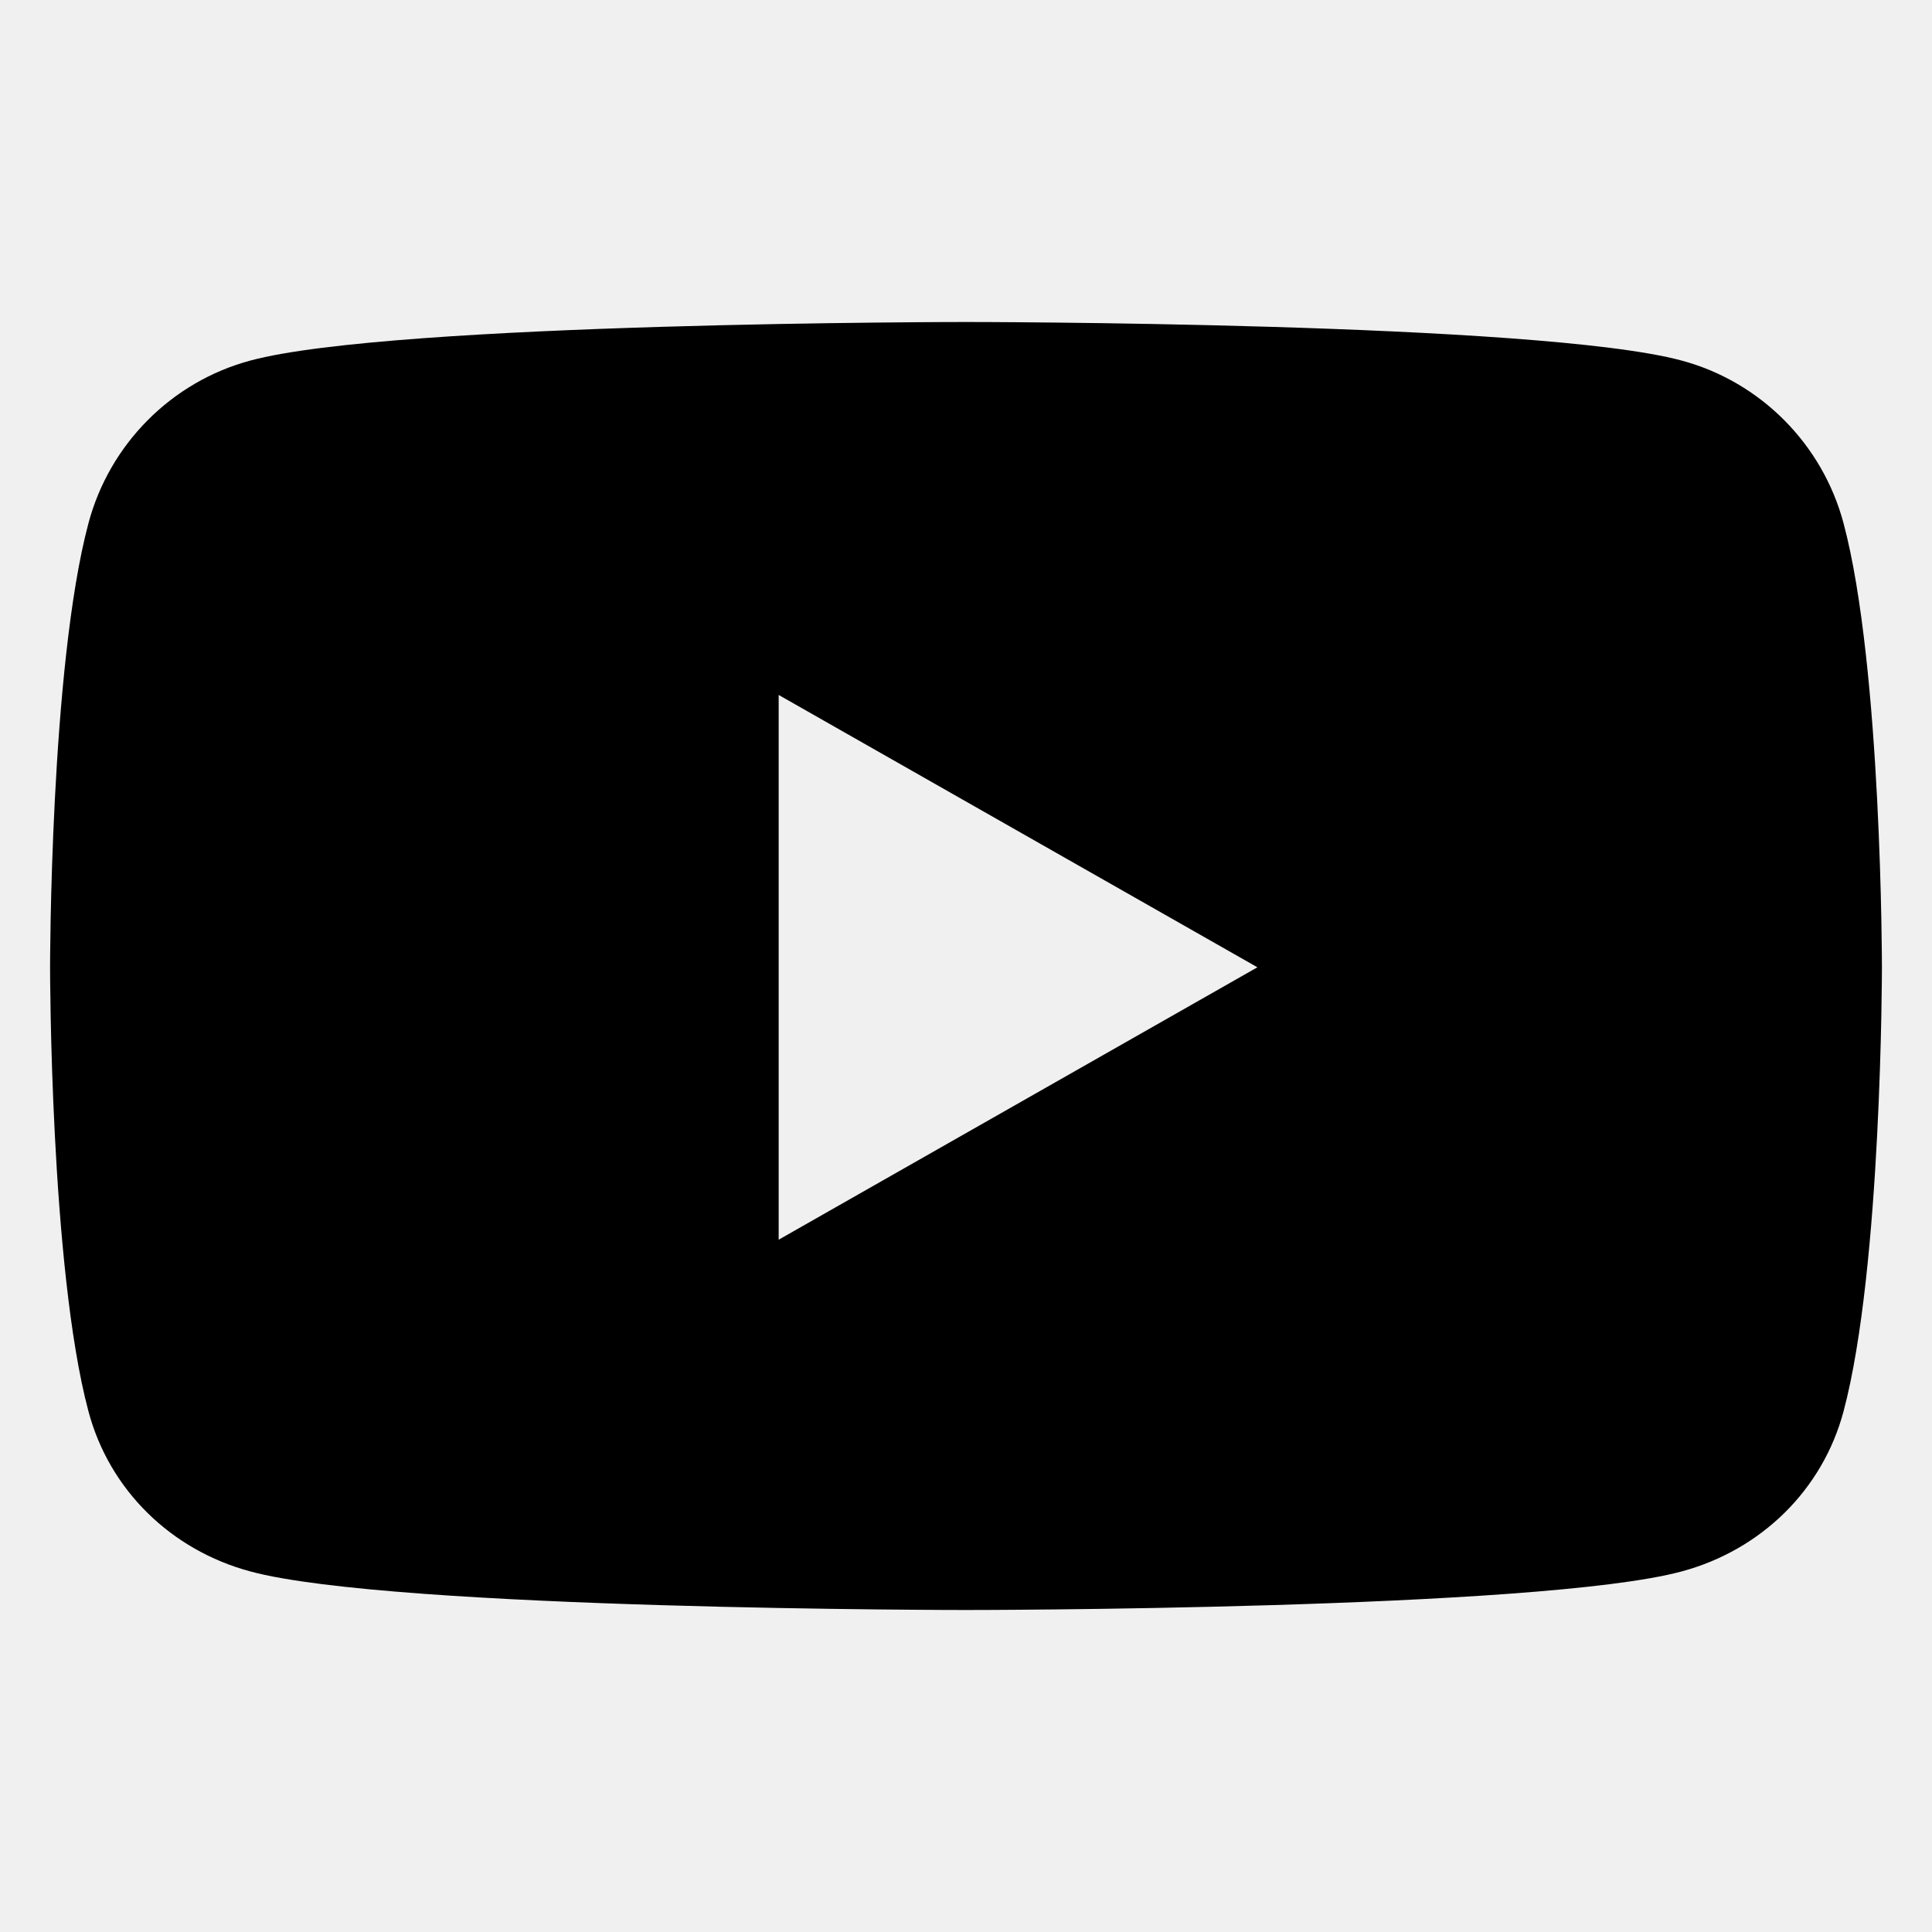
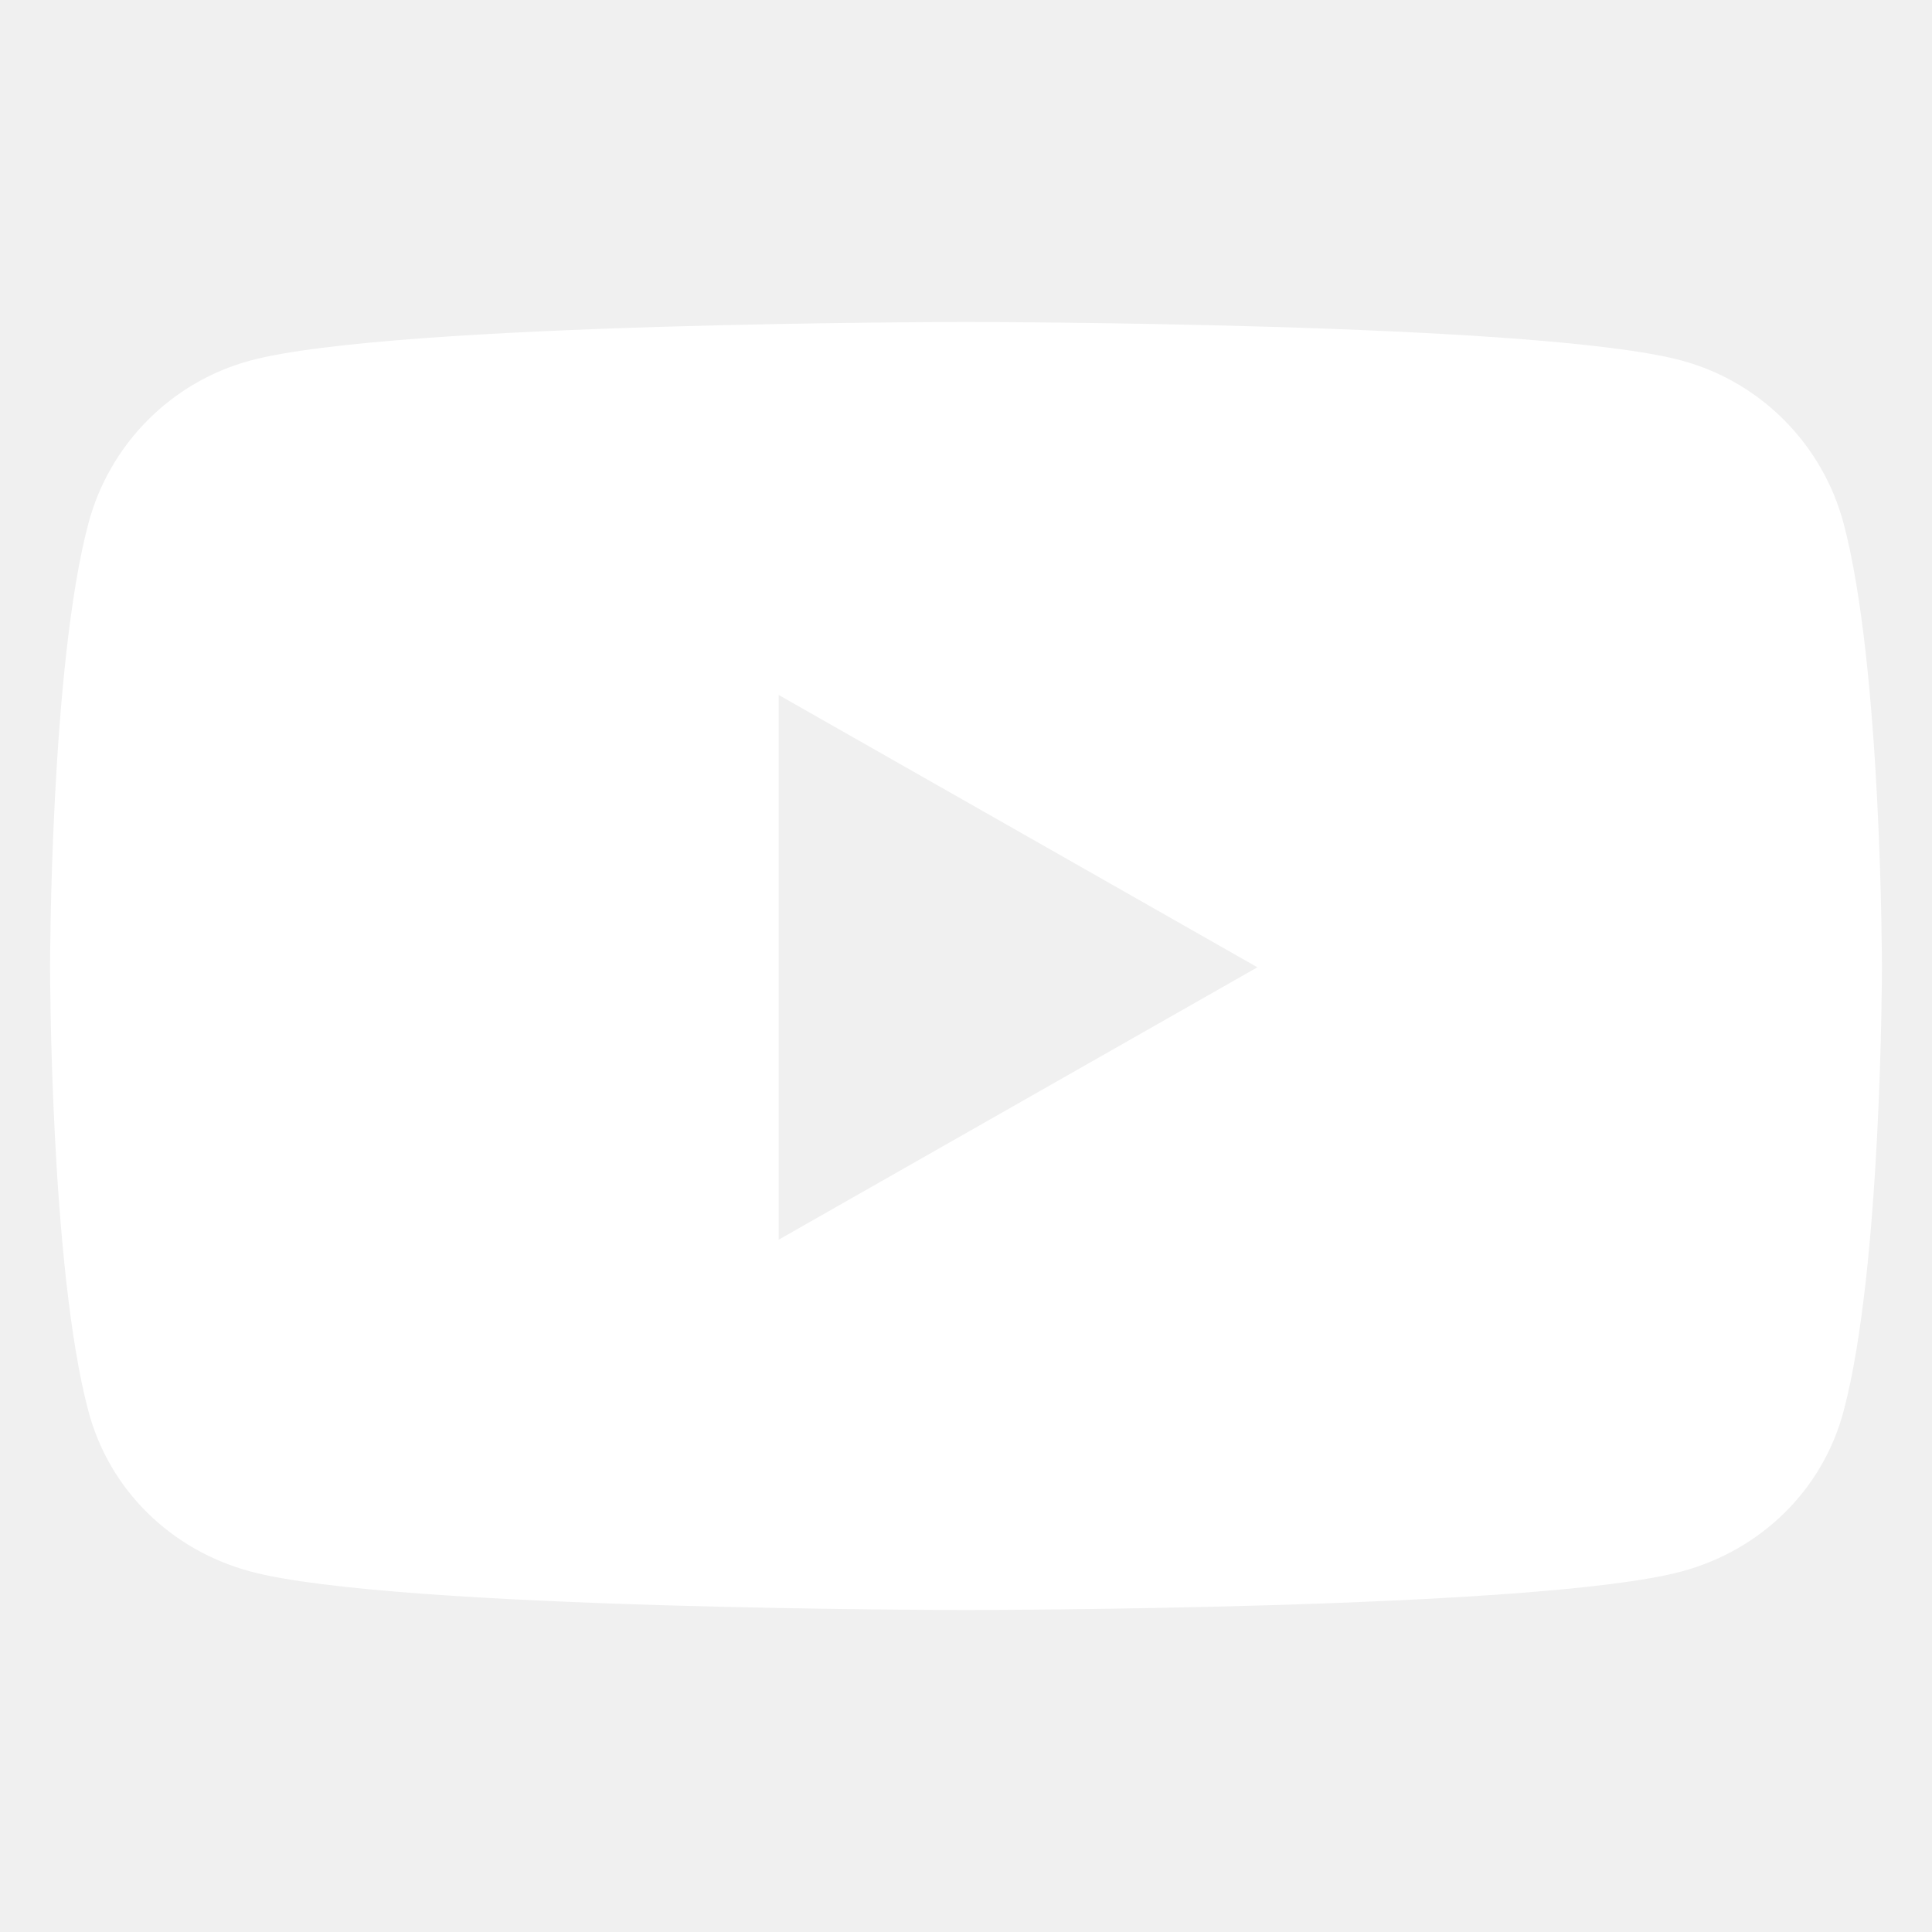
<svg xmlns="http://www.w3.org/2000/svg" width="24" height="24" viewBox="0 0 24 24" fill="none">
-   <path d="M22.902 6.503C22.641 5.518 21.869 4.742 20.89 4.479C19.116 4 12 4 12 4C12 4 4.884 4 3.11 4.479C2.13 4.742 1.359 5.518 1.098 6.503C0.622 8.29 0.622 12.016 0.622 12.016C0.622 12.016 0.622 15.743 1.098 17.529C1.359 18.514 2.13 19.258 3.11 19.521C4.884 20 12 20 12 20C12 20 19.116 20 20.89 19.521C21.869 19.258 22.641 18.514 22.902 17.529C23.378 15.743 23.378 12.016 23.378 12.016C23.378 12.016 23.378 8.29 22.902 6.503ZM9.673 15.4V8.633L15.62 12.016L9.673 15.4Z" fill="black" />
+   <path d="M22.902 6.503C22.641 5.518 21.869 4.742 20.89 4.479C19.116 4 12 4 12 4C12 4 4.884 4 3.11 4.479C2.13 4.742 1.359 5.518 1.098 6.503C0.622 8.29 0.622 12.016 0.622 12.016C0.622 12.016 0.622 15.743 1.098 17.529C1.359 18.514 2.13 19.258 3.11 19.521C4.884 20 12 20 12 20C12 20 19.116 20 20.89 19.521C21.869 19.258 22.641 18.514 22.902 17.529C23.378 15.743 23.378 12.016 23.378 12.016C23.378 12.016 23.378 8.29 22.902 6.503ZM9.673 15.4V8.633L15.62 12.016L9.673 15.4Z" fill="white" />
</svg>
